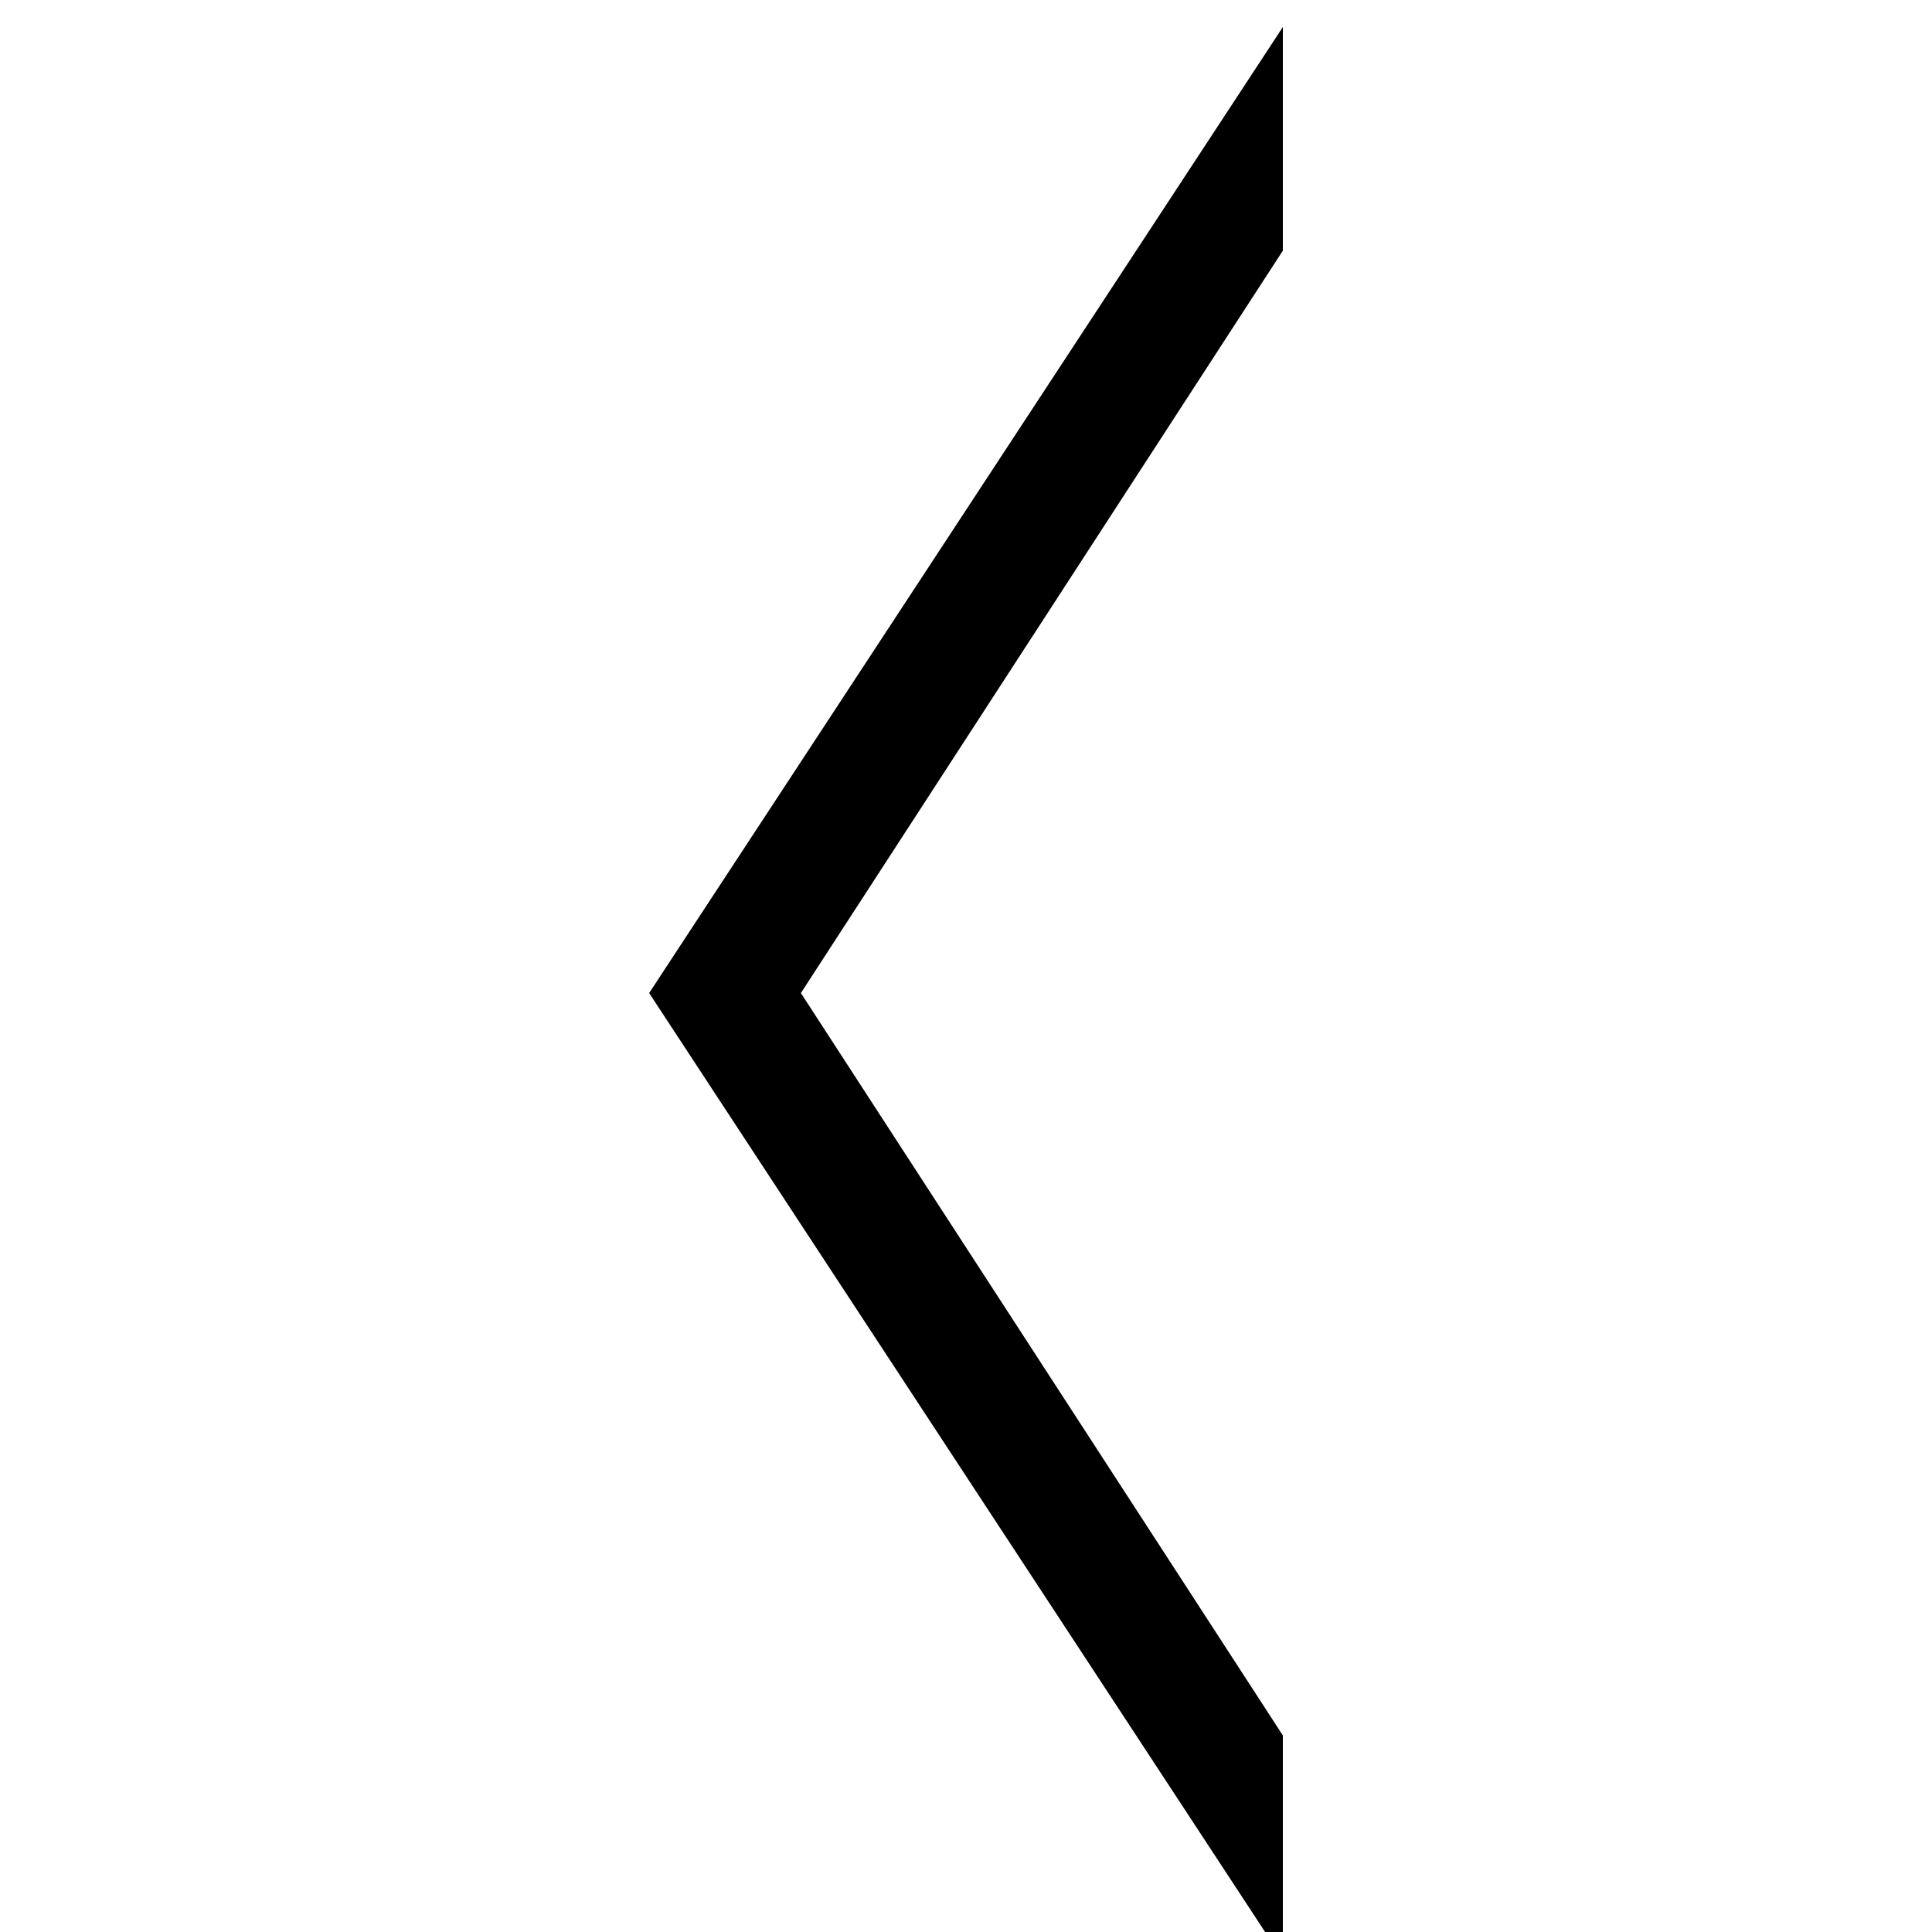
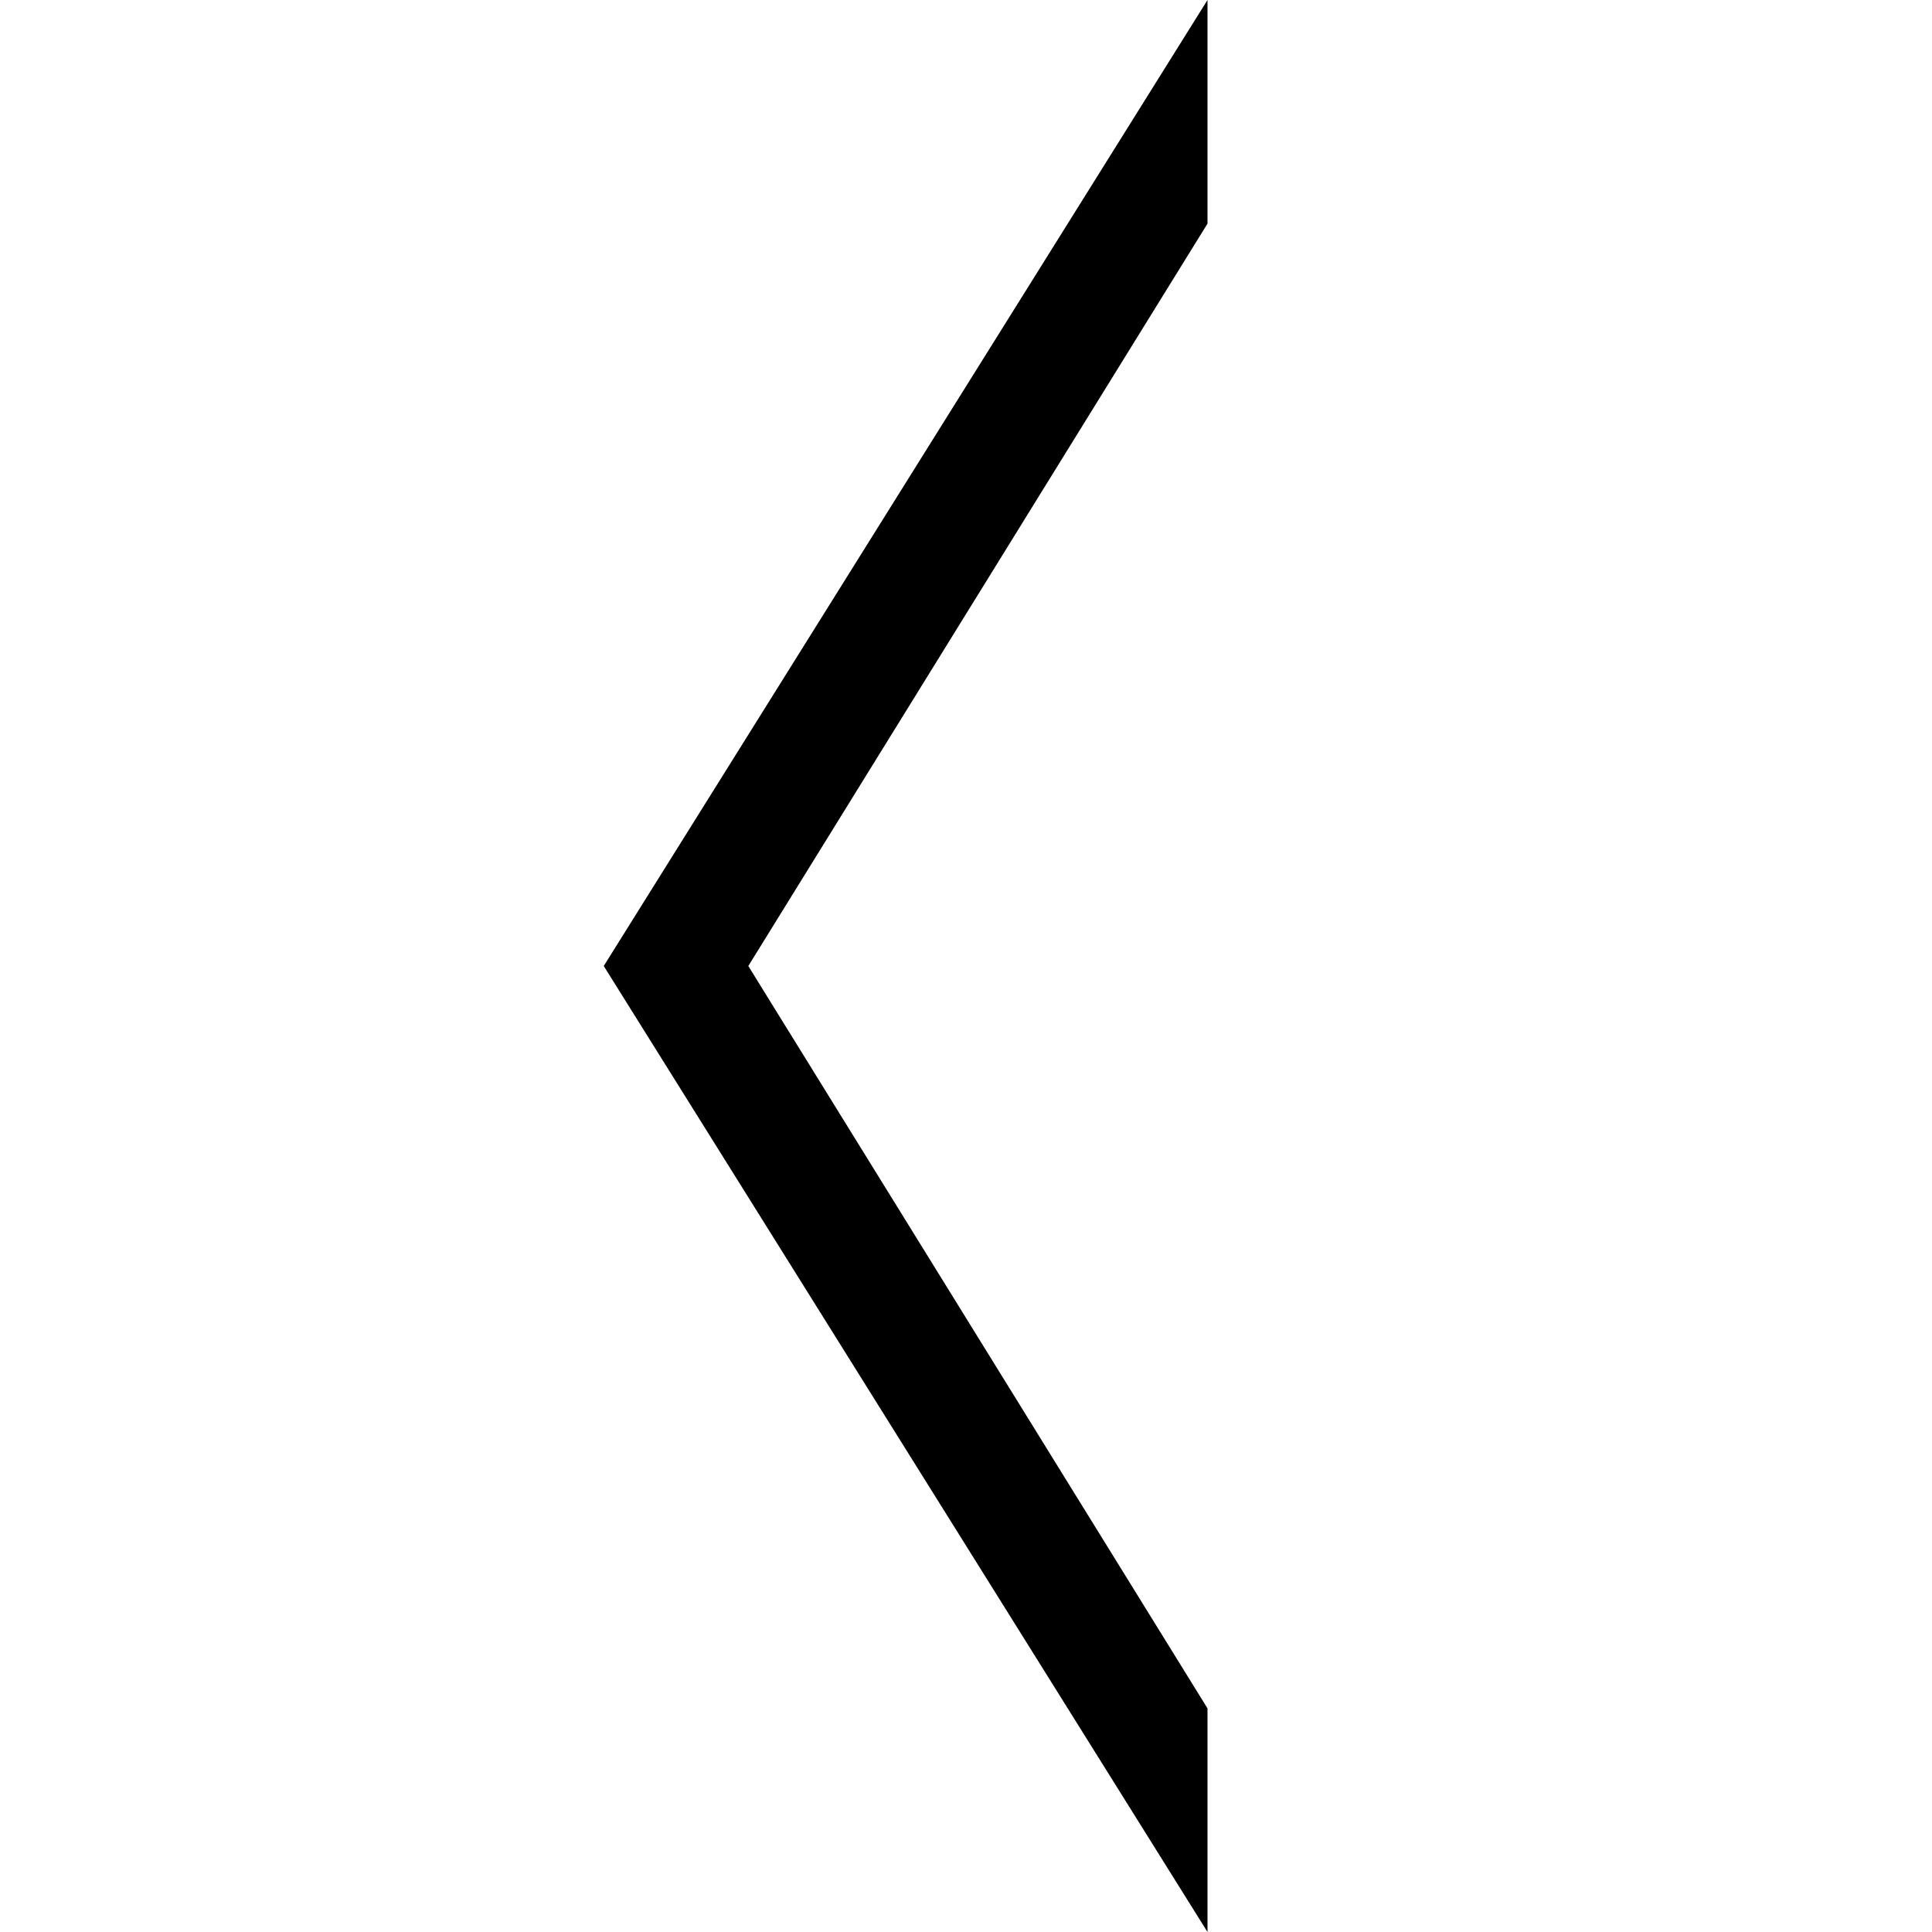
- <svg xmlns="http://www.w3.org/2000/svg" width="500px" height="500px" viewBox="0 0 500 500" version="1.1">
+ <svg xmlns="http://www.w3.org/2000/svg" width="512px" height="512px" viewBox="0 0 512 512" version="1.1">
  <defs />
  <g id="Page-1" stroke="none" stroke-width="1" fill="none" fill-rule="evenodd">
    <g id="arrow-left" fill="#000000">
-       <path d="M332,449.13 L332,507 L168,257 L332,7 L332,64.87 L207.268,257 L332,449.13 L332,449.13 Z" id="Shape" />
+       <path d="M320,452.741 L320,512 L160,256 L320,0 L320,59.259 L198.31,256 L320,452.741 L320,452.741 Z" id="Shape" />
    </g>
  </g>
</svg>
